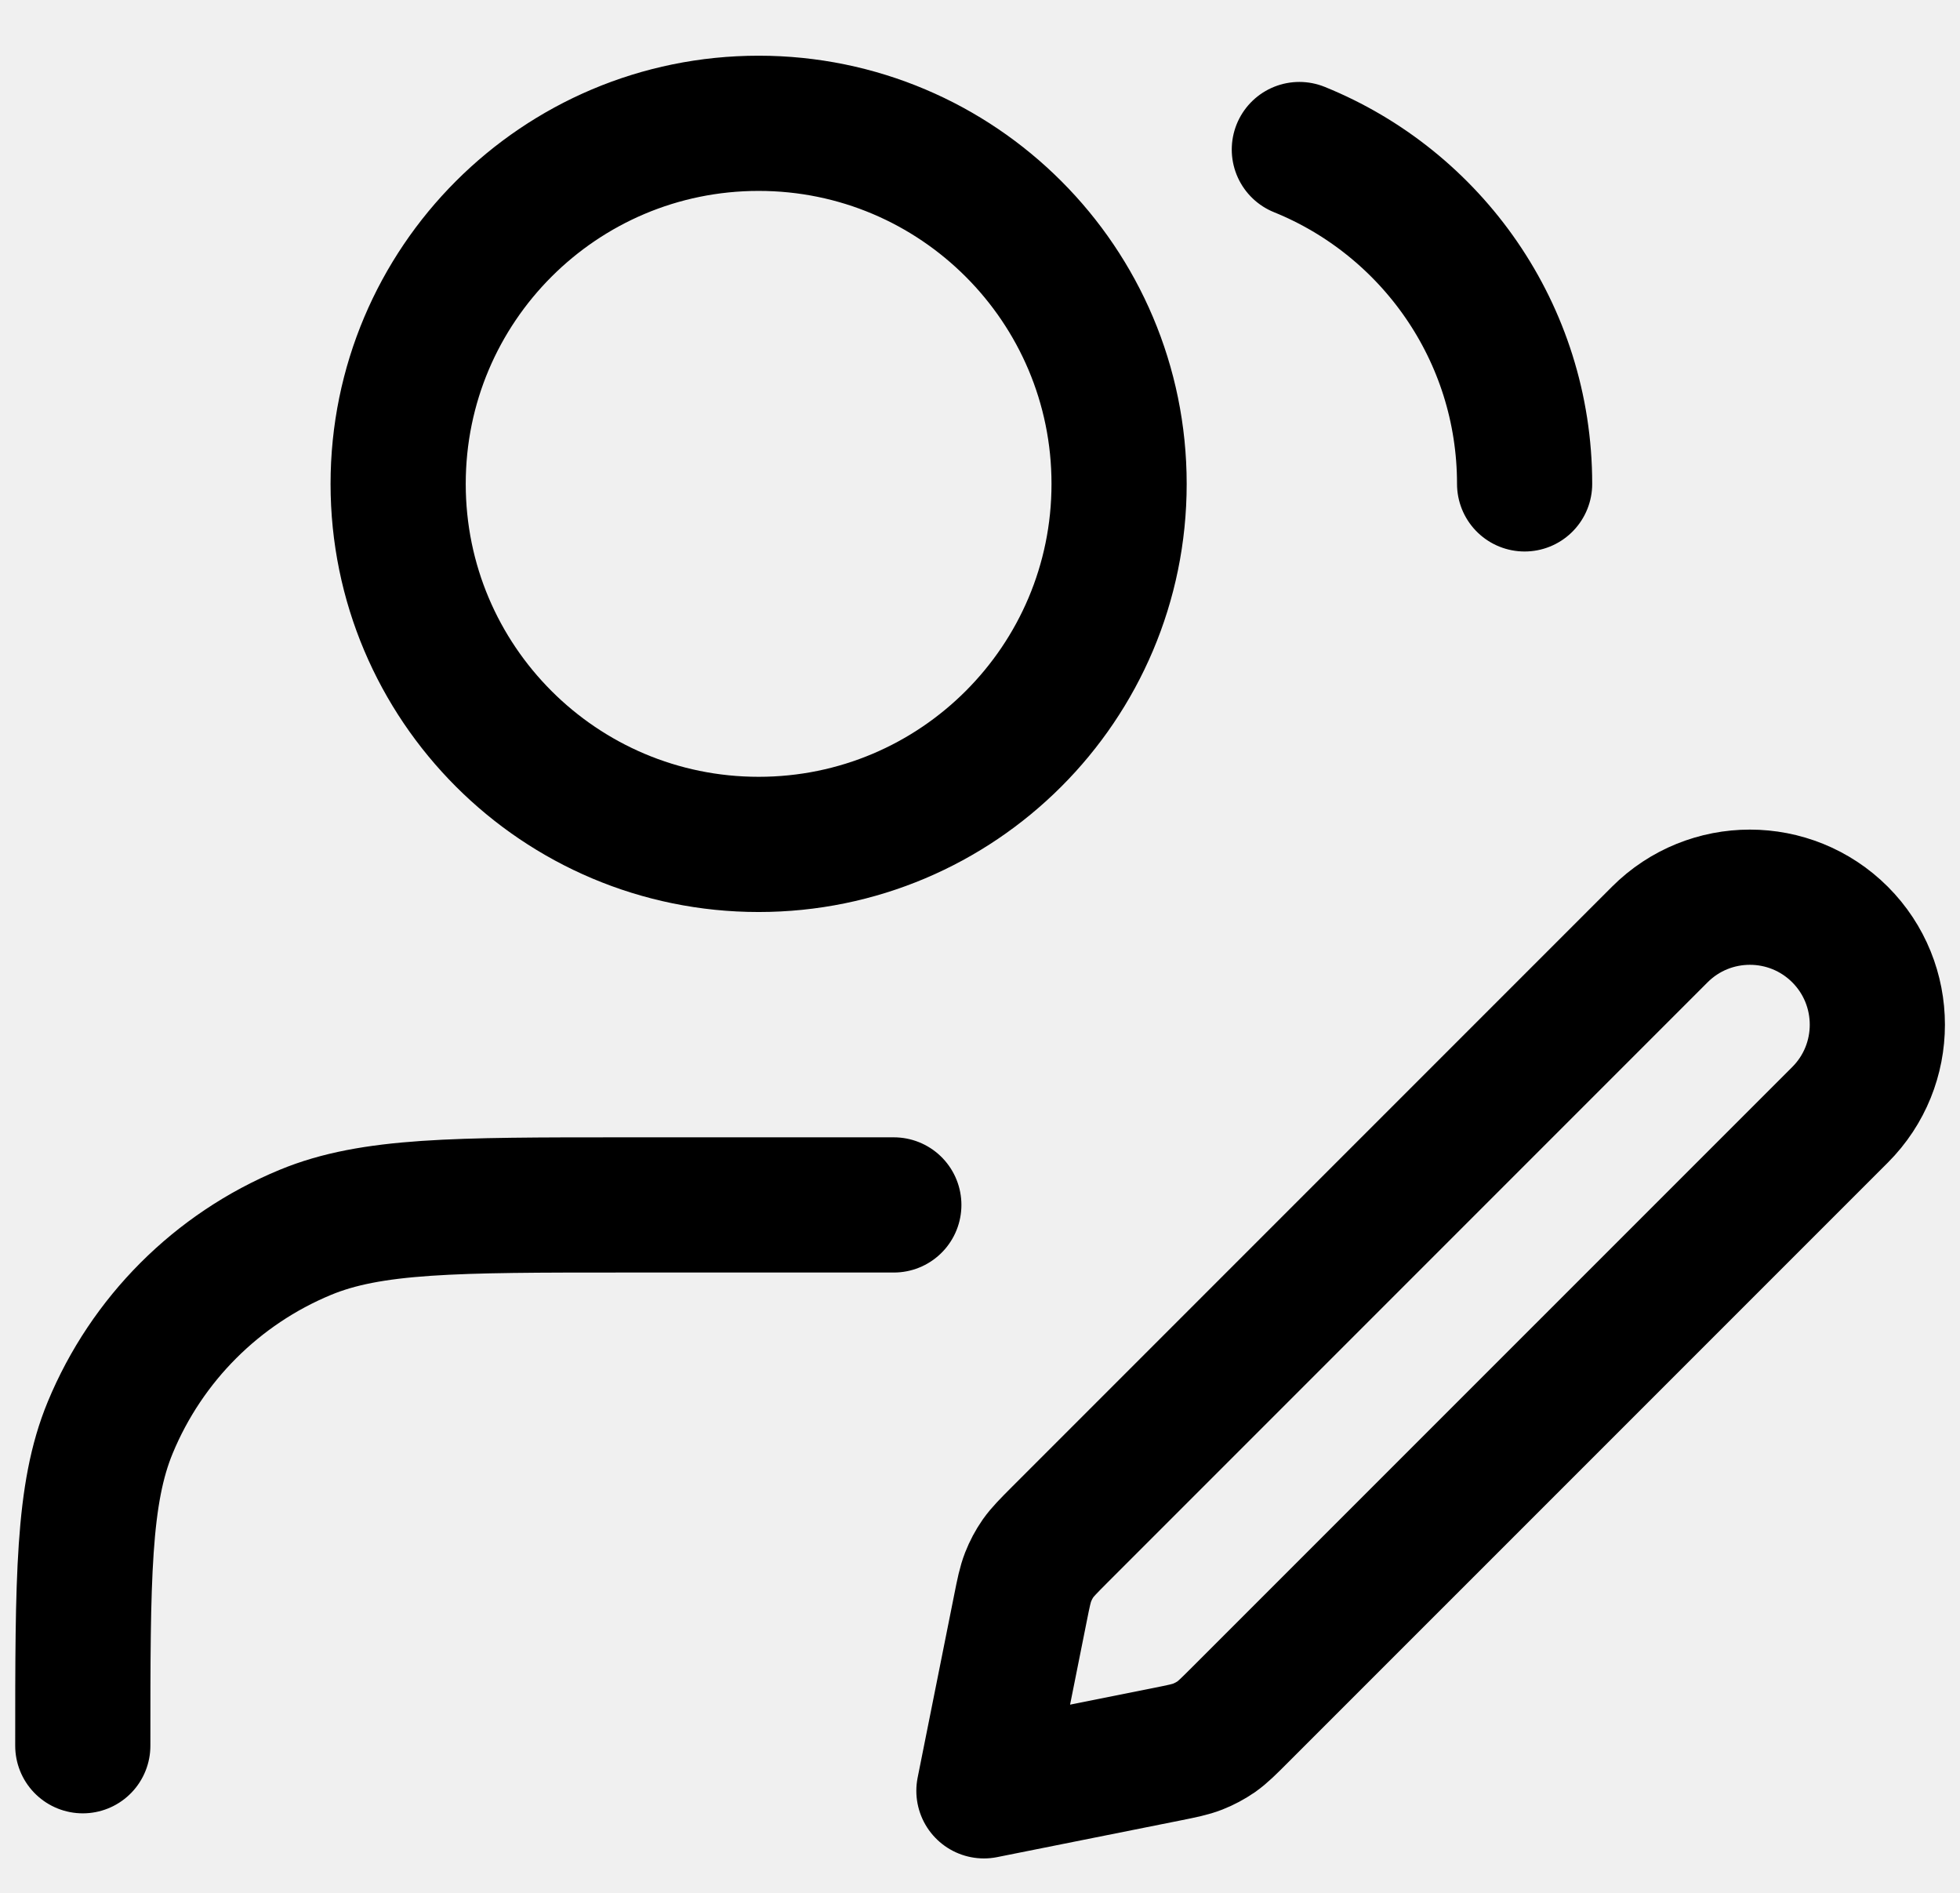
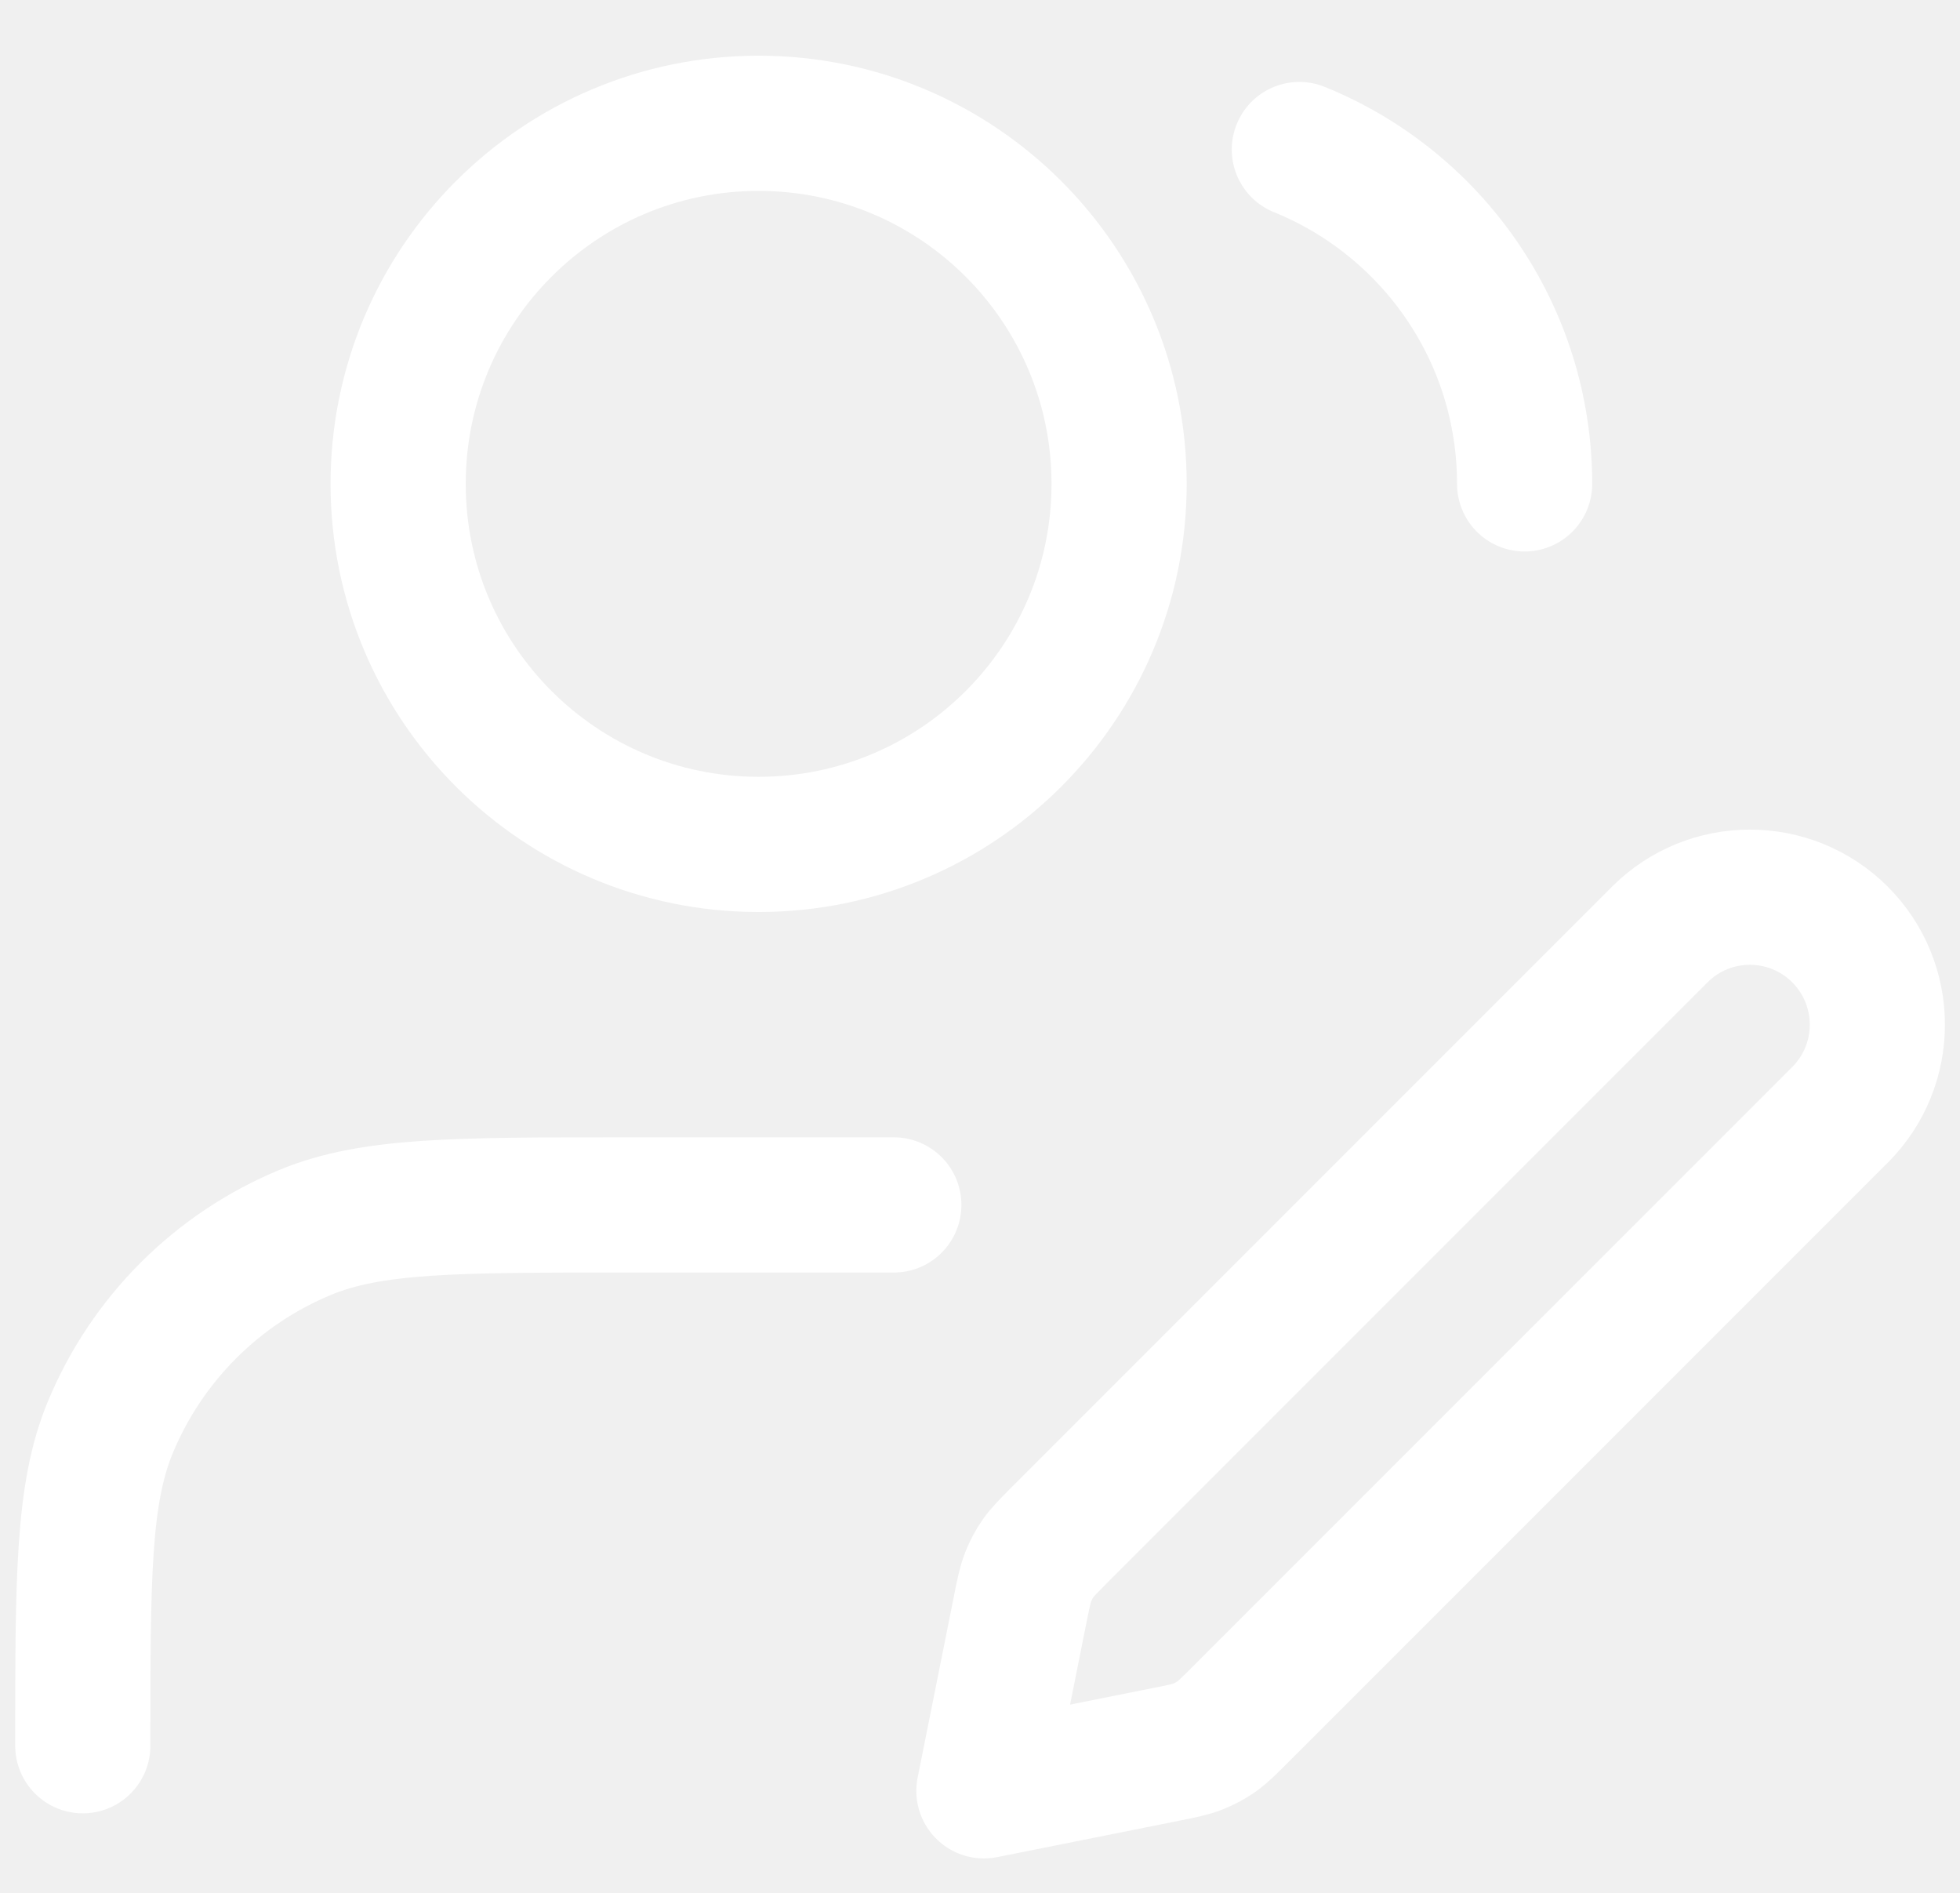
<svg xmlns="http://www.w3.org/2000/svg" width="29" height="28" viewBox="0 0 29 28" fill="none">
-   <path d="M13.225 17.824H9.225C6.74 17.824 5.497 17.824 4.517 18.23C3.21 18.771 2.172 19.81 1.631 21.117C1.225 22.097 1.225 23.339 1.225 25.824M19.225 2.212C21.179 3.003 22.558 4.919 22.558 7.158M14.558 26.491L17.258 25.951C17.493 25.904 17.611 25.88 17.721 25.837C17.818 25.799 17.911 25.749 17.997 25.69C18.093 25.622 18.178 25.537 18.348 25.367L27.225 16.491C27.961 15.755 27.961 14.561 27.225 13.824C26.488 13.088 25.294 13.088 24.558 13.824L15.681 22.701C15.512 22.871 15.427 22.956 15.359 23.052C15.299 23.138 15.25 23.231 15.212 23.328C15.169 23.438 15.145 23.555 15.098 23.791L14.558 26.491ZM16.558 7.158C16.558 10.103 14.17 12.491 11.225 12.491C8.279 12.491 5.891 10.103 5.891 7.158C5.891 4.212 8.279 1.824 11.225 1.824C14.17 1.824 16.558 4.212 16.558 7.158Z" stroke="black" stroke-width="2" stroke-linecap="round" stroke-linejoin="round" />
+   <path d="M13.225 17.824H9.225C6.74 17.824 5.497 17.824 4.517 18.23C3.21 18.771 2.172 19.81 1.631 21.117C1.225 22.097 1.225 23.339 1.225 25.824M19.225 2.212C21.179 3.003 22.558 4.919 22.558 7.158M14.558 26.491L17.258 25.951C17.493 25.904 17.611 25.88 17.721 25.837C17.818 25.799 17.911 25.749 17.997 25.69C18.093 25.622 18.178 25.537 18.348 25.367L27.225 16.491C27.961 15.755 27.961 14.561 27.225 13.824C26.488 13.088 25.294 13.088 24.558 13.824L15.681 22.701C15.512 22.871 15.427 22.956 15.359 23.052C15.299 23.138 15.25 23.231 15.212 23.328C15.169 23.438 15.145 23.555 15.098 23.791L14.558 26.491ZM16.558 7.158C16.558 10.103 14.17 12.491 11.225 12.491C8.279 12.491 5.891 10.103 5.891 7.158C5.891 4.212 8.279 1.824 11.225 1.824C14.17 1.824 16.558 4.212 16.558 7.158Z" stroke="white" stroke-width="2" stroke-linecap="round" stroke-linejoin="round" />
</svg>
